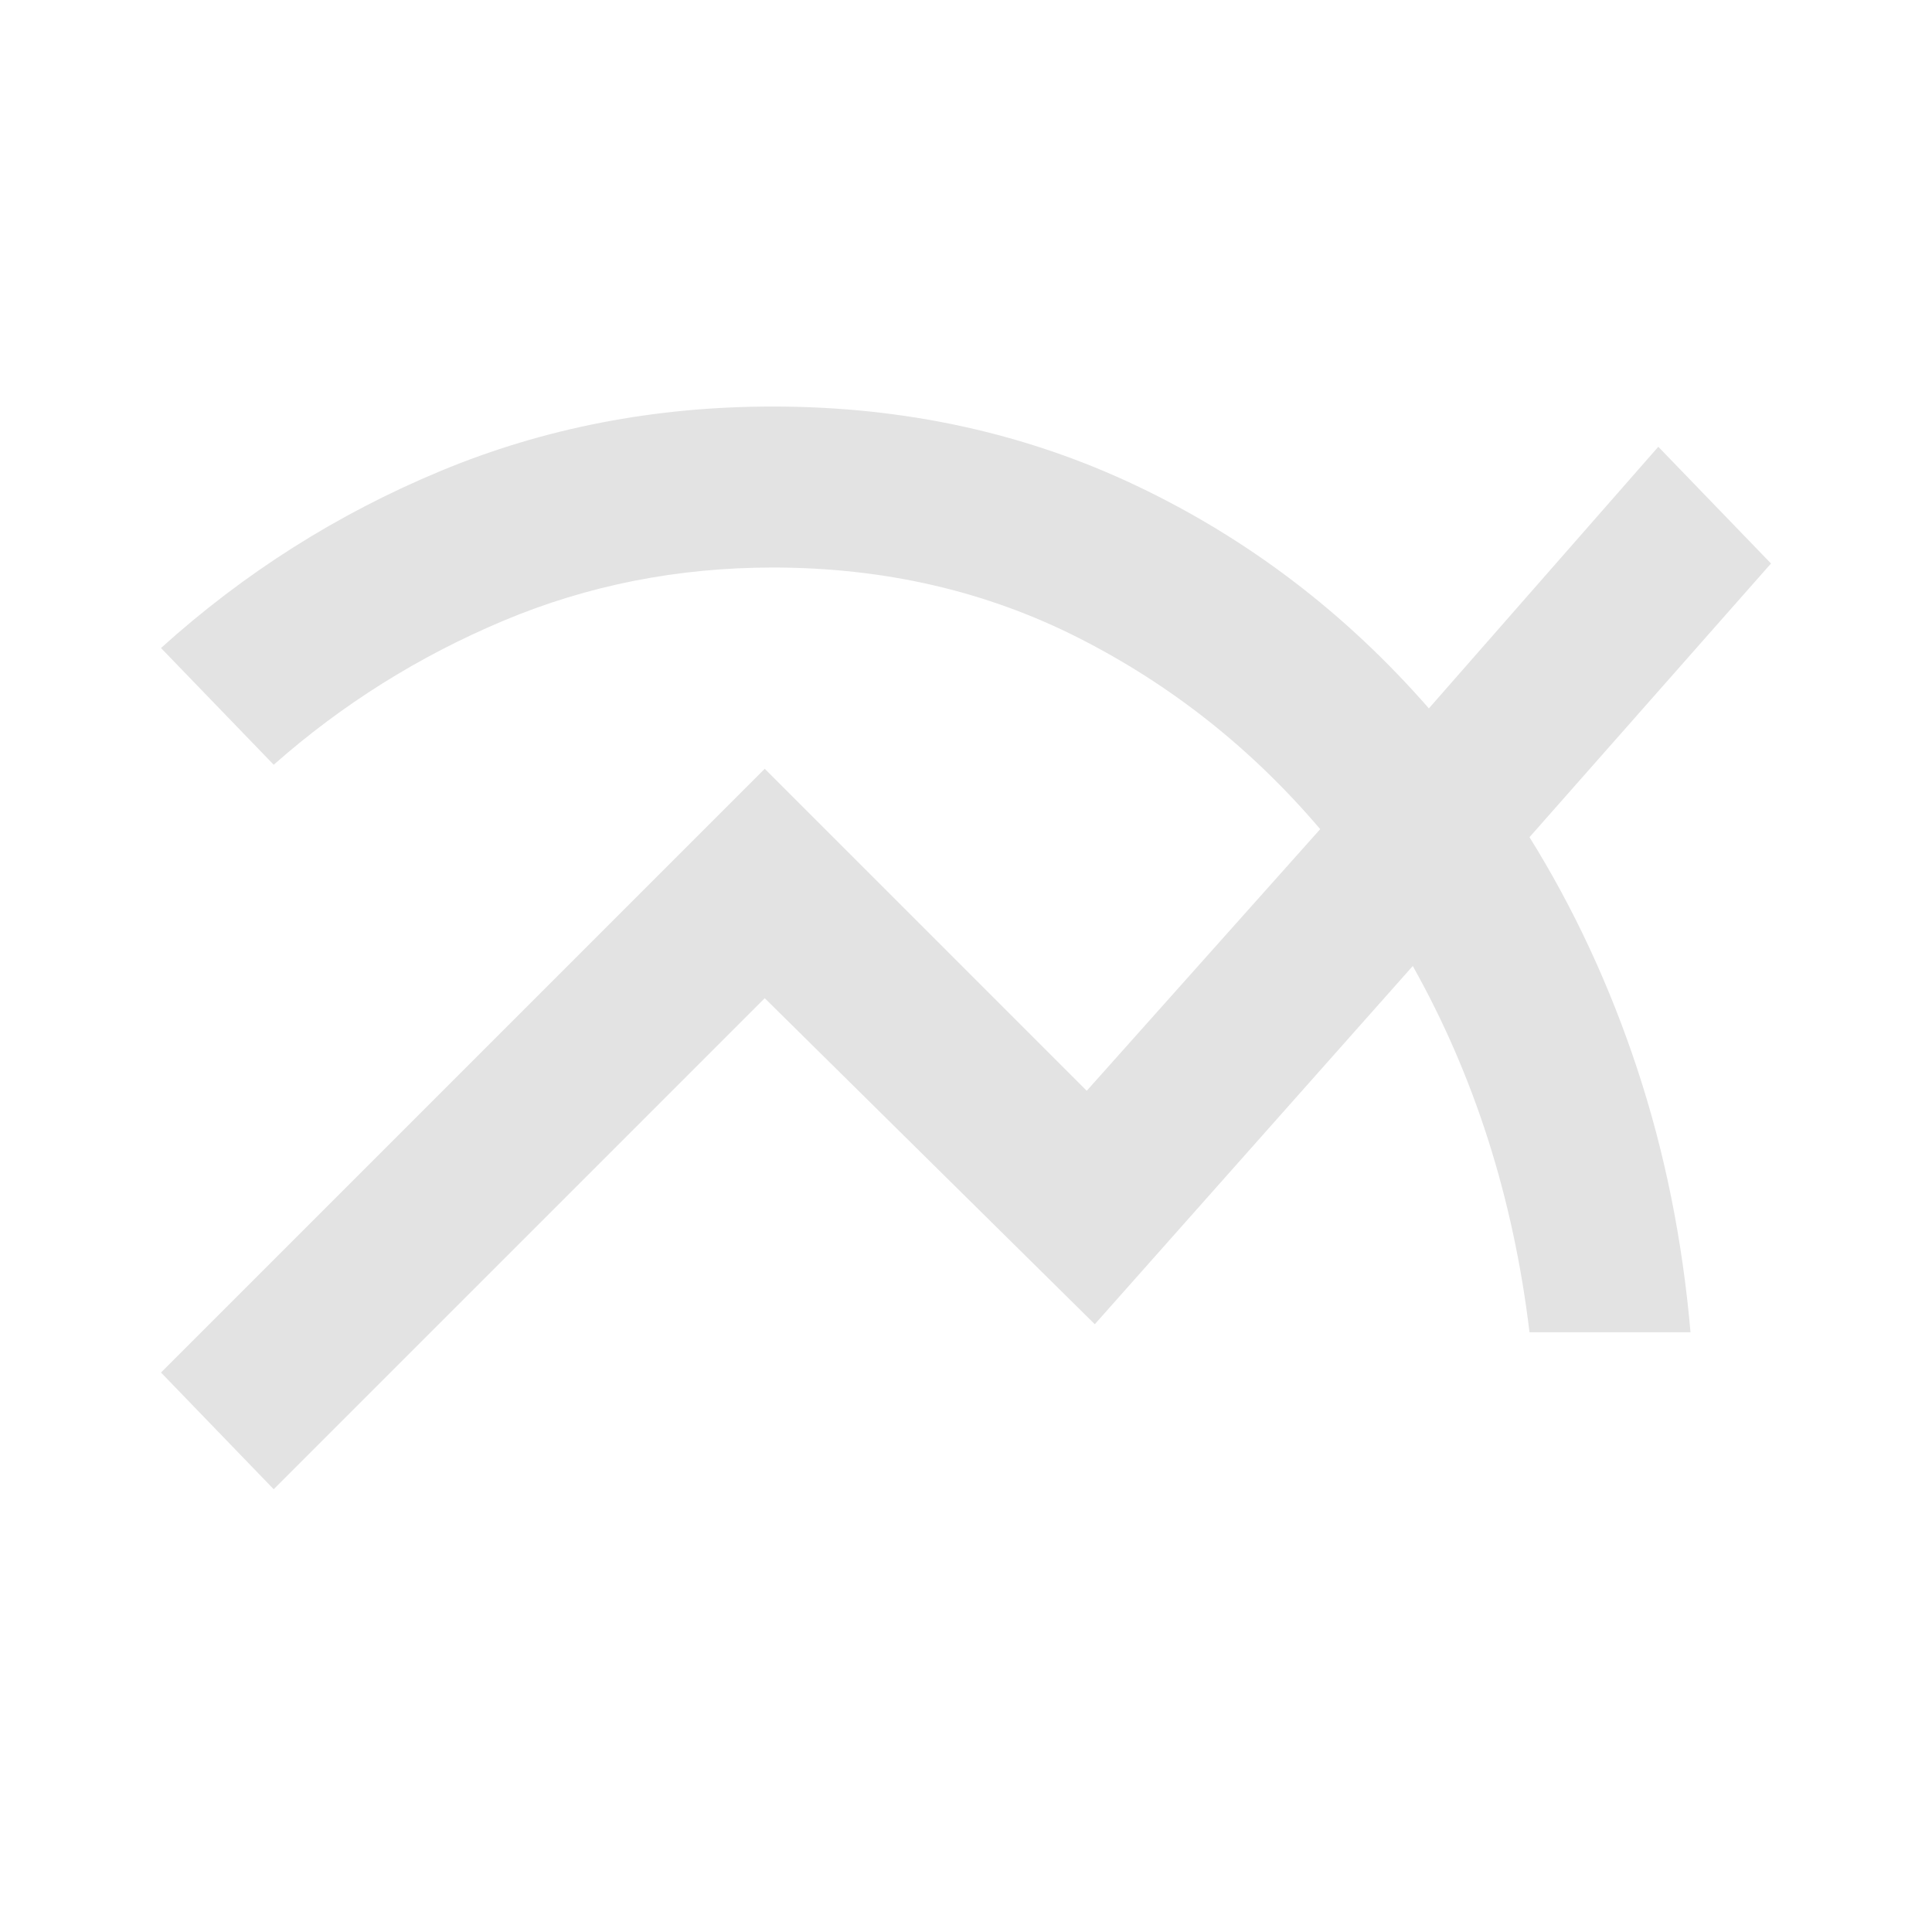
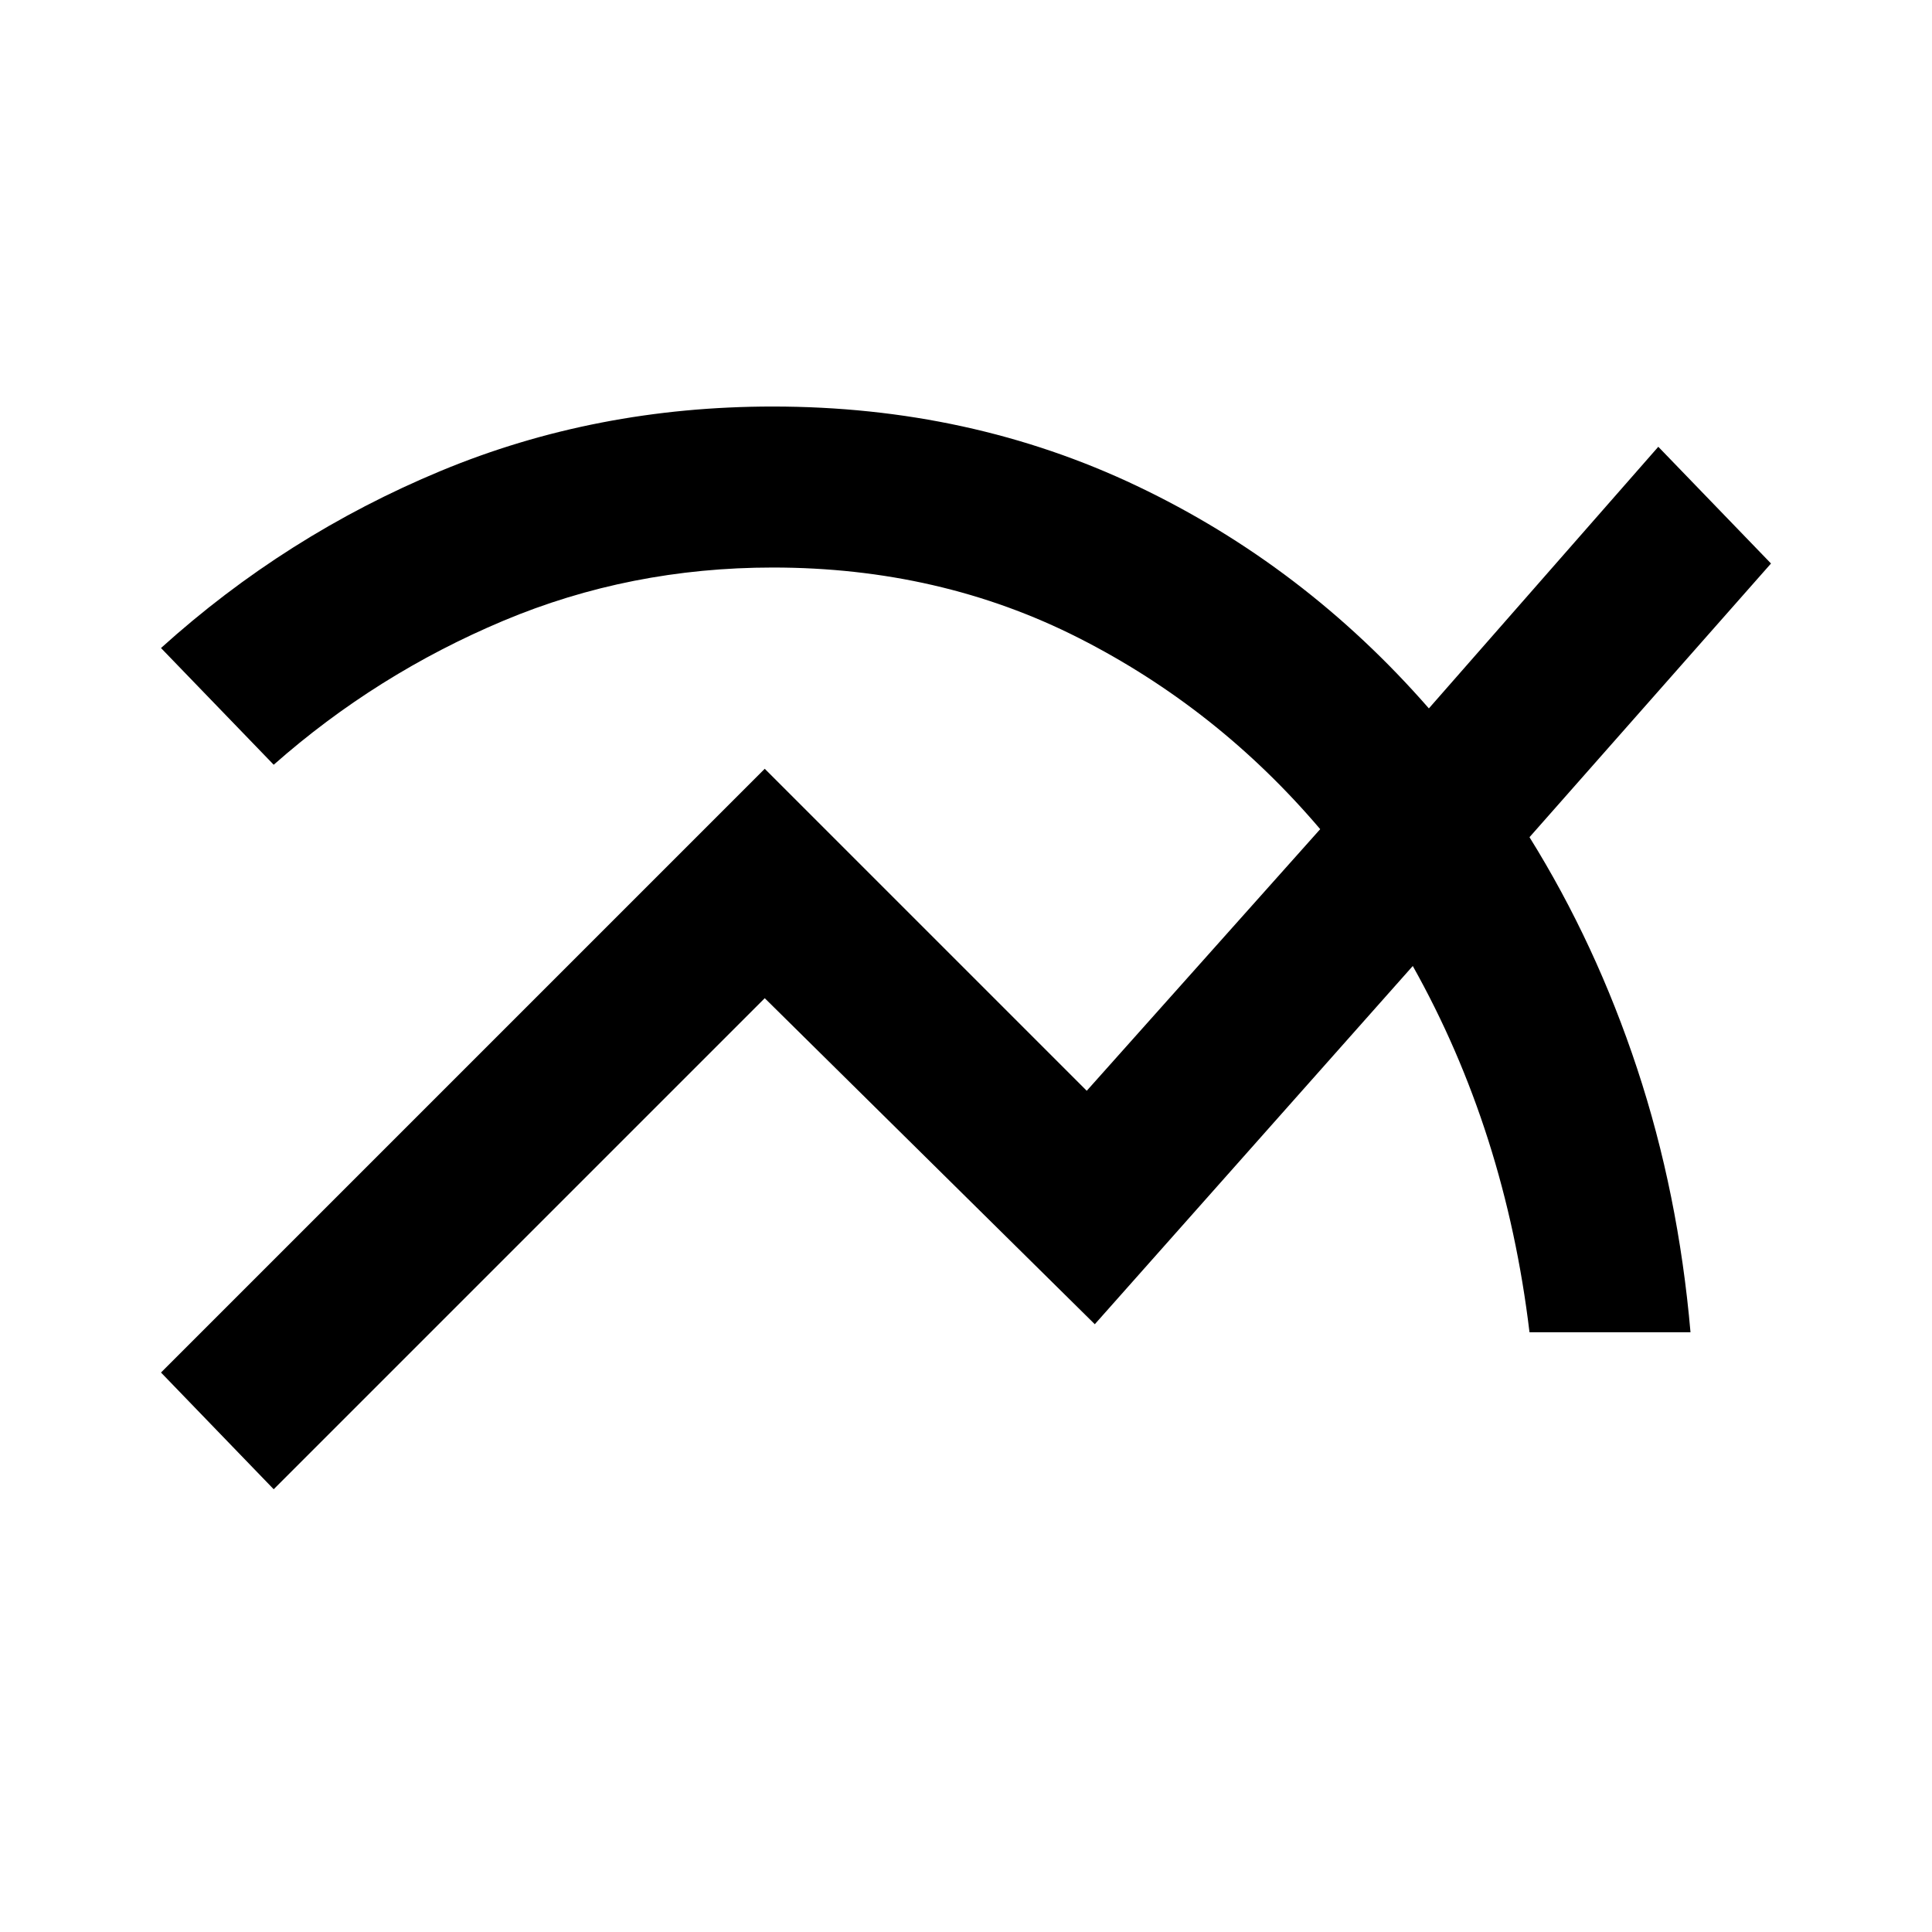
- <svg xmlns="http://www.w3.org/2000/svg" height="24px" viewBox="0 -960 960 960" width="24px" fill="#e3e3e3">
+ <svg xmlns="http://www.w3.org/2000/svg" height="24px" viewBox="0 -960 960 960" width="24px" fill="#000000">
  <path d="m136-220-56-58 300-300 160 160 116-130q-51-60-120-95t-152-35q-71 0-134 26.5T136-580l-56-58q62-56 139-88t165-32q98 0 181 39.5T710-608l114-130 56 58-120 136q33 53 53.5 115T840-298h-80q-6-50-20.5-95.5T702-480L544-302 380-464 136-220Z" />
</svg>
